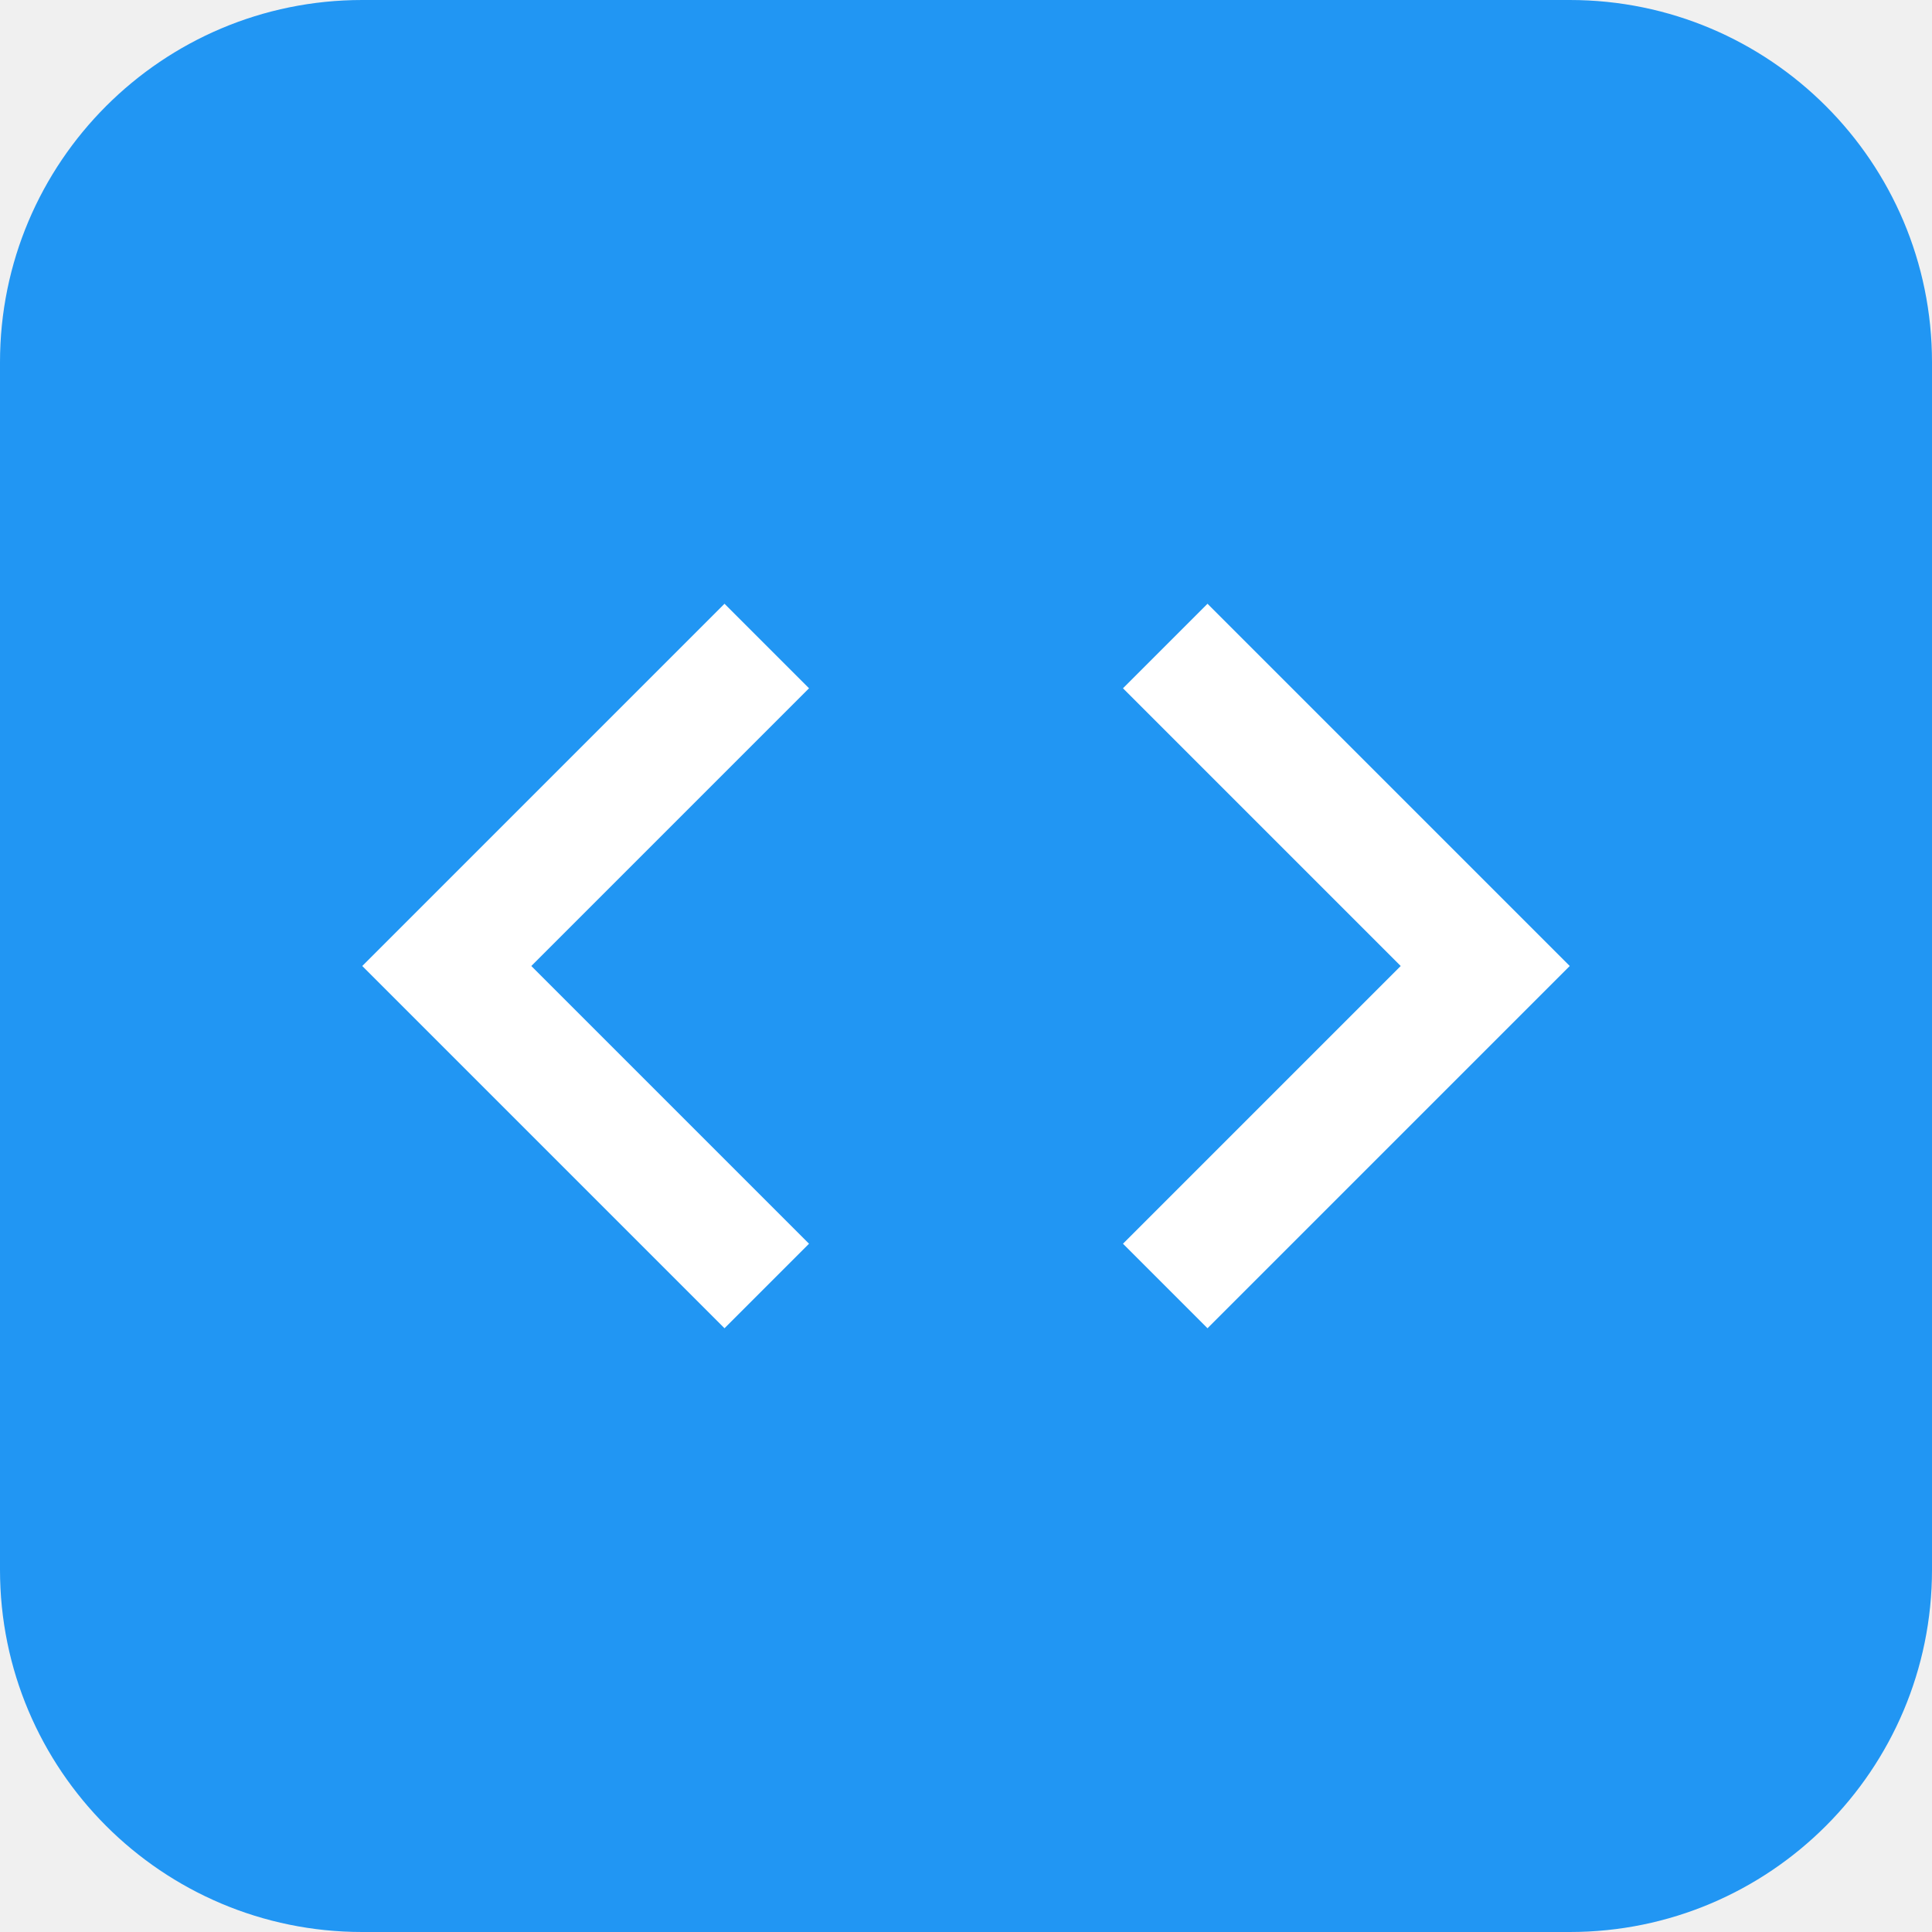
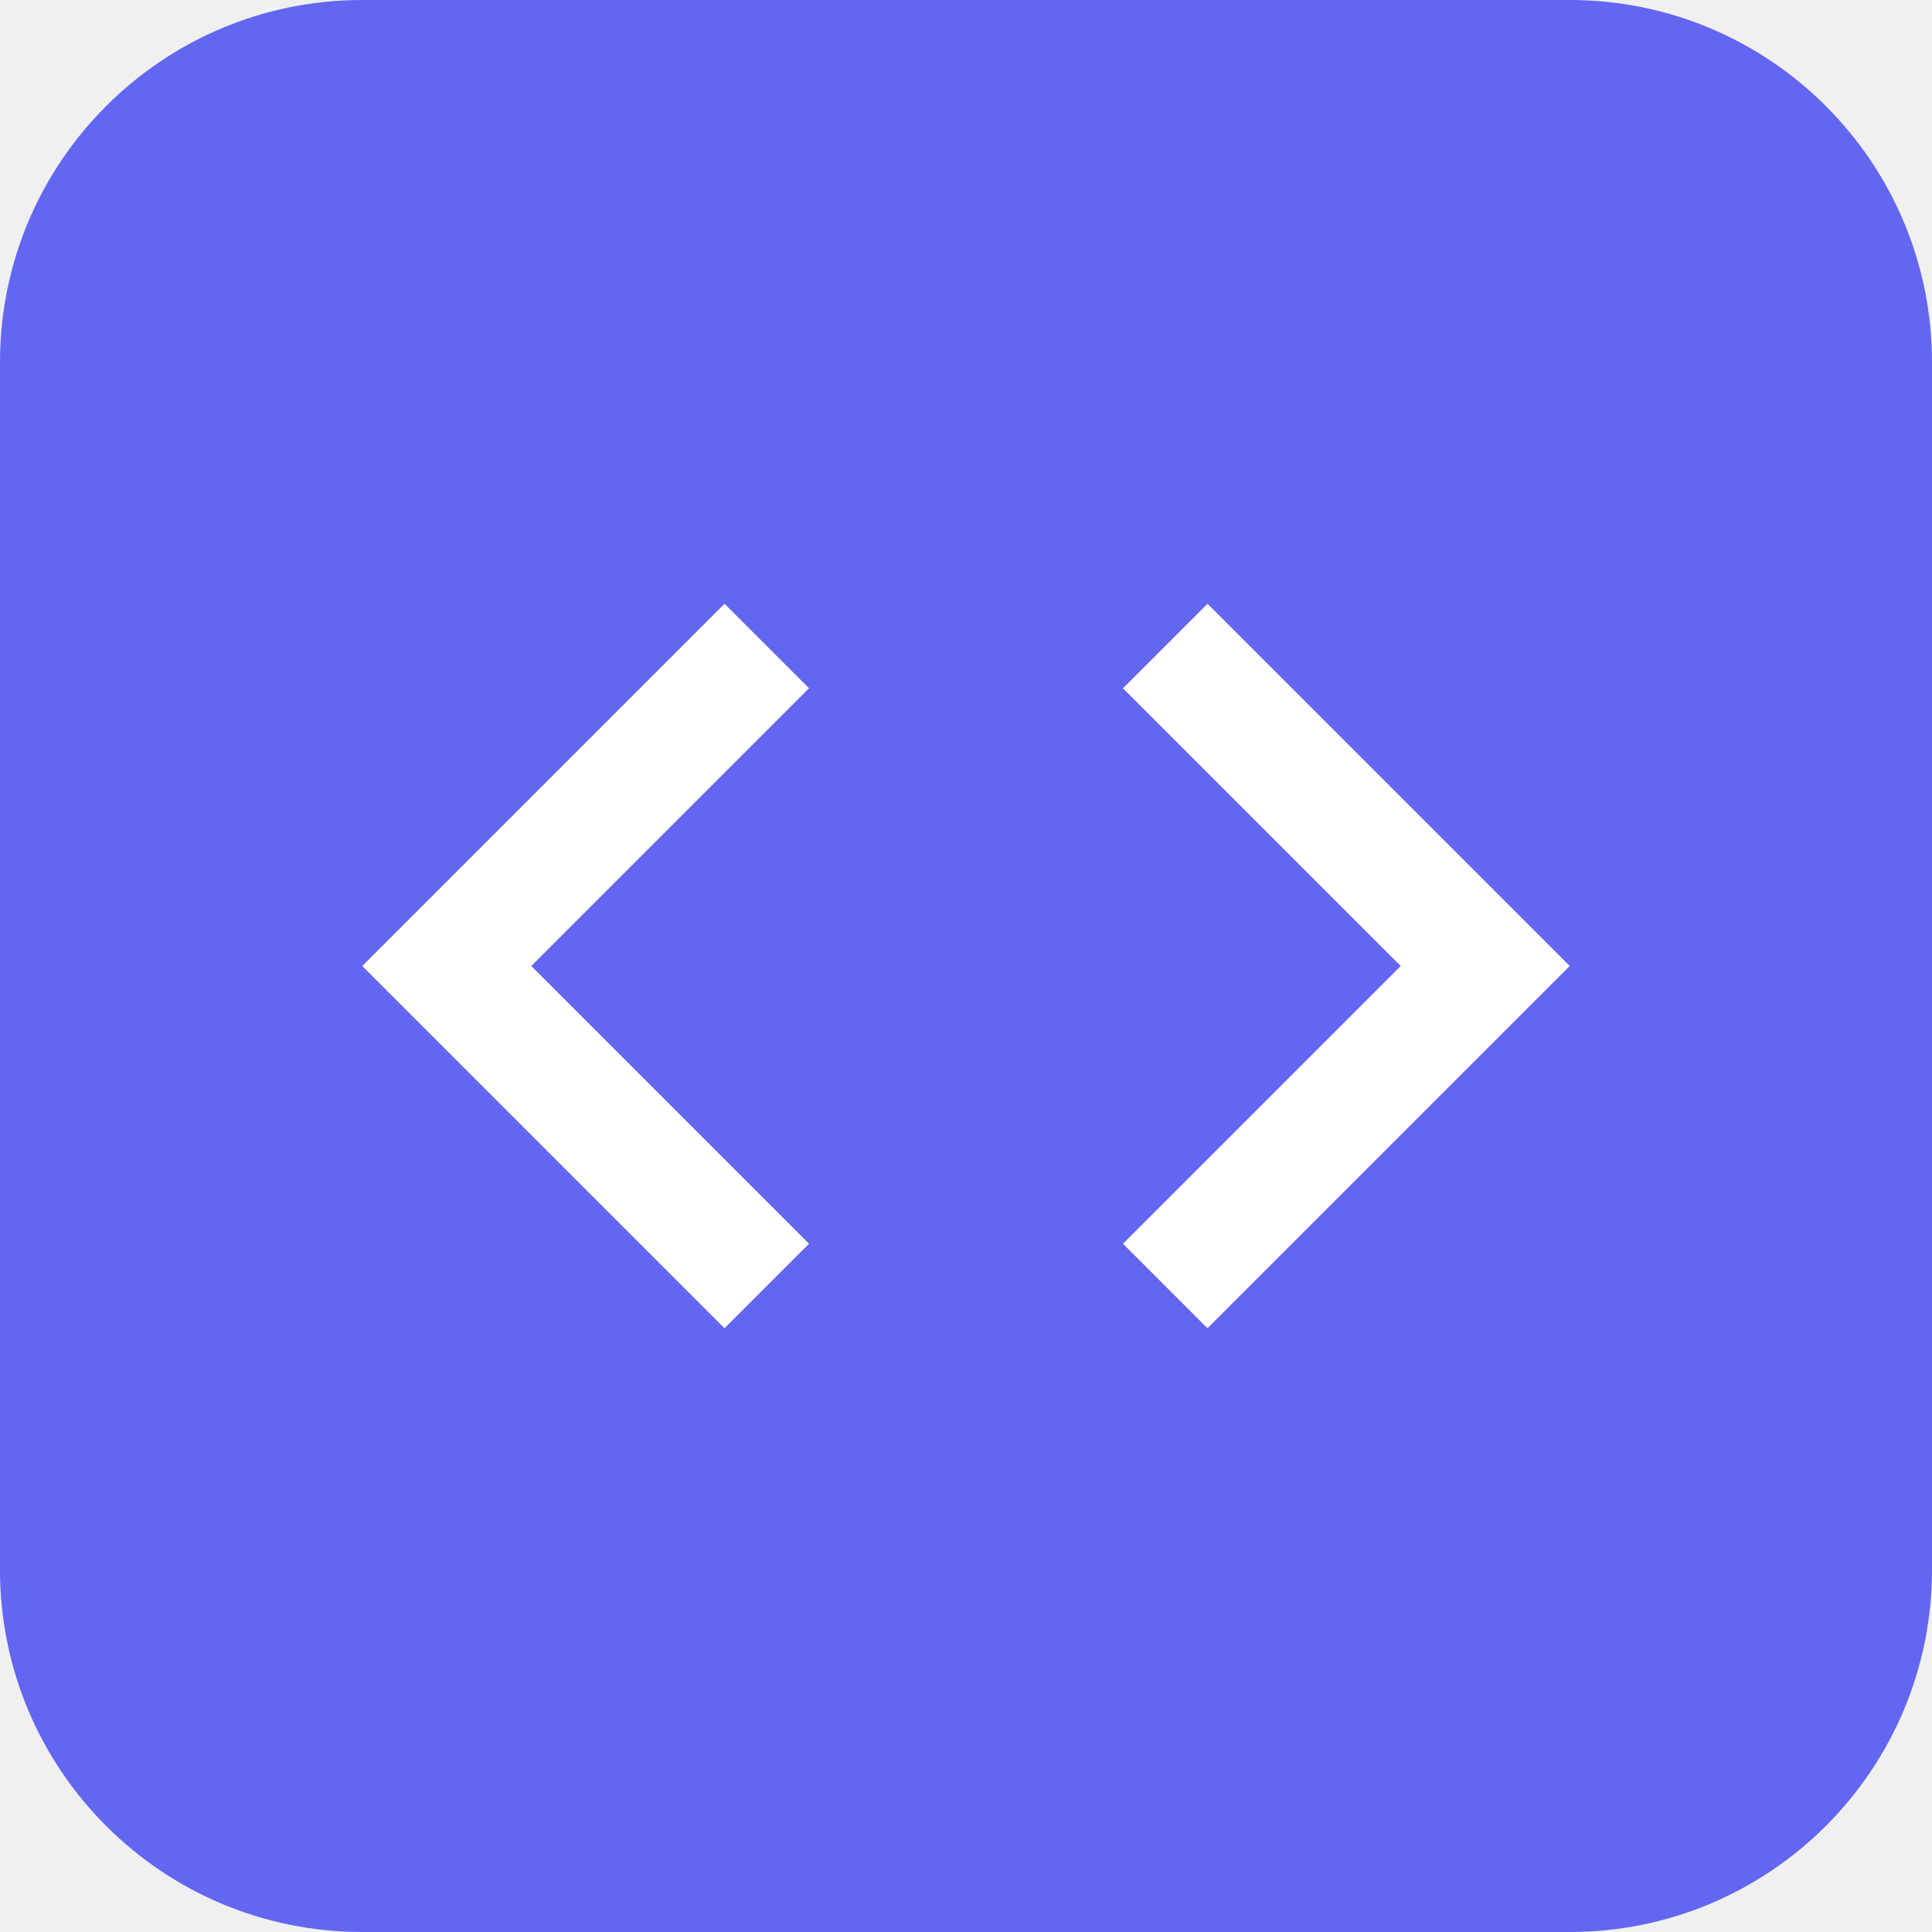
<svg xmlns="http://www.w3.org/2000/svg" viewBox="0 0 32 32" fill="none">
-   <rect width="32" height="32" rx="6" fill="#2196F3" />
+   <rect width="32" height="32" rx="6" fill="#6366F1" />
  <g transform="translate(4, 4)">
    <path fill="white" d="M9.4 16.6L4.8 12l4.6-4.6L8 6l-6 6 6 6 1.4-1.4zm5.2 0l4.6-4.6-4.6-4.6L16 6l6 6-6 6-1.4-1.4z" />
  </g>
</svg>
